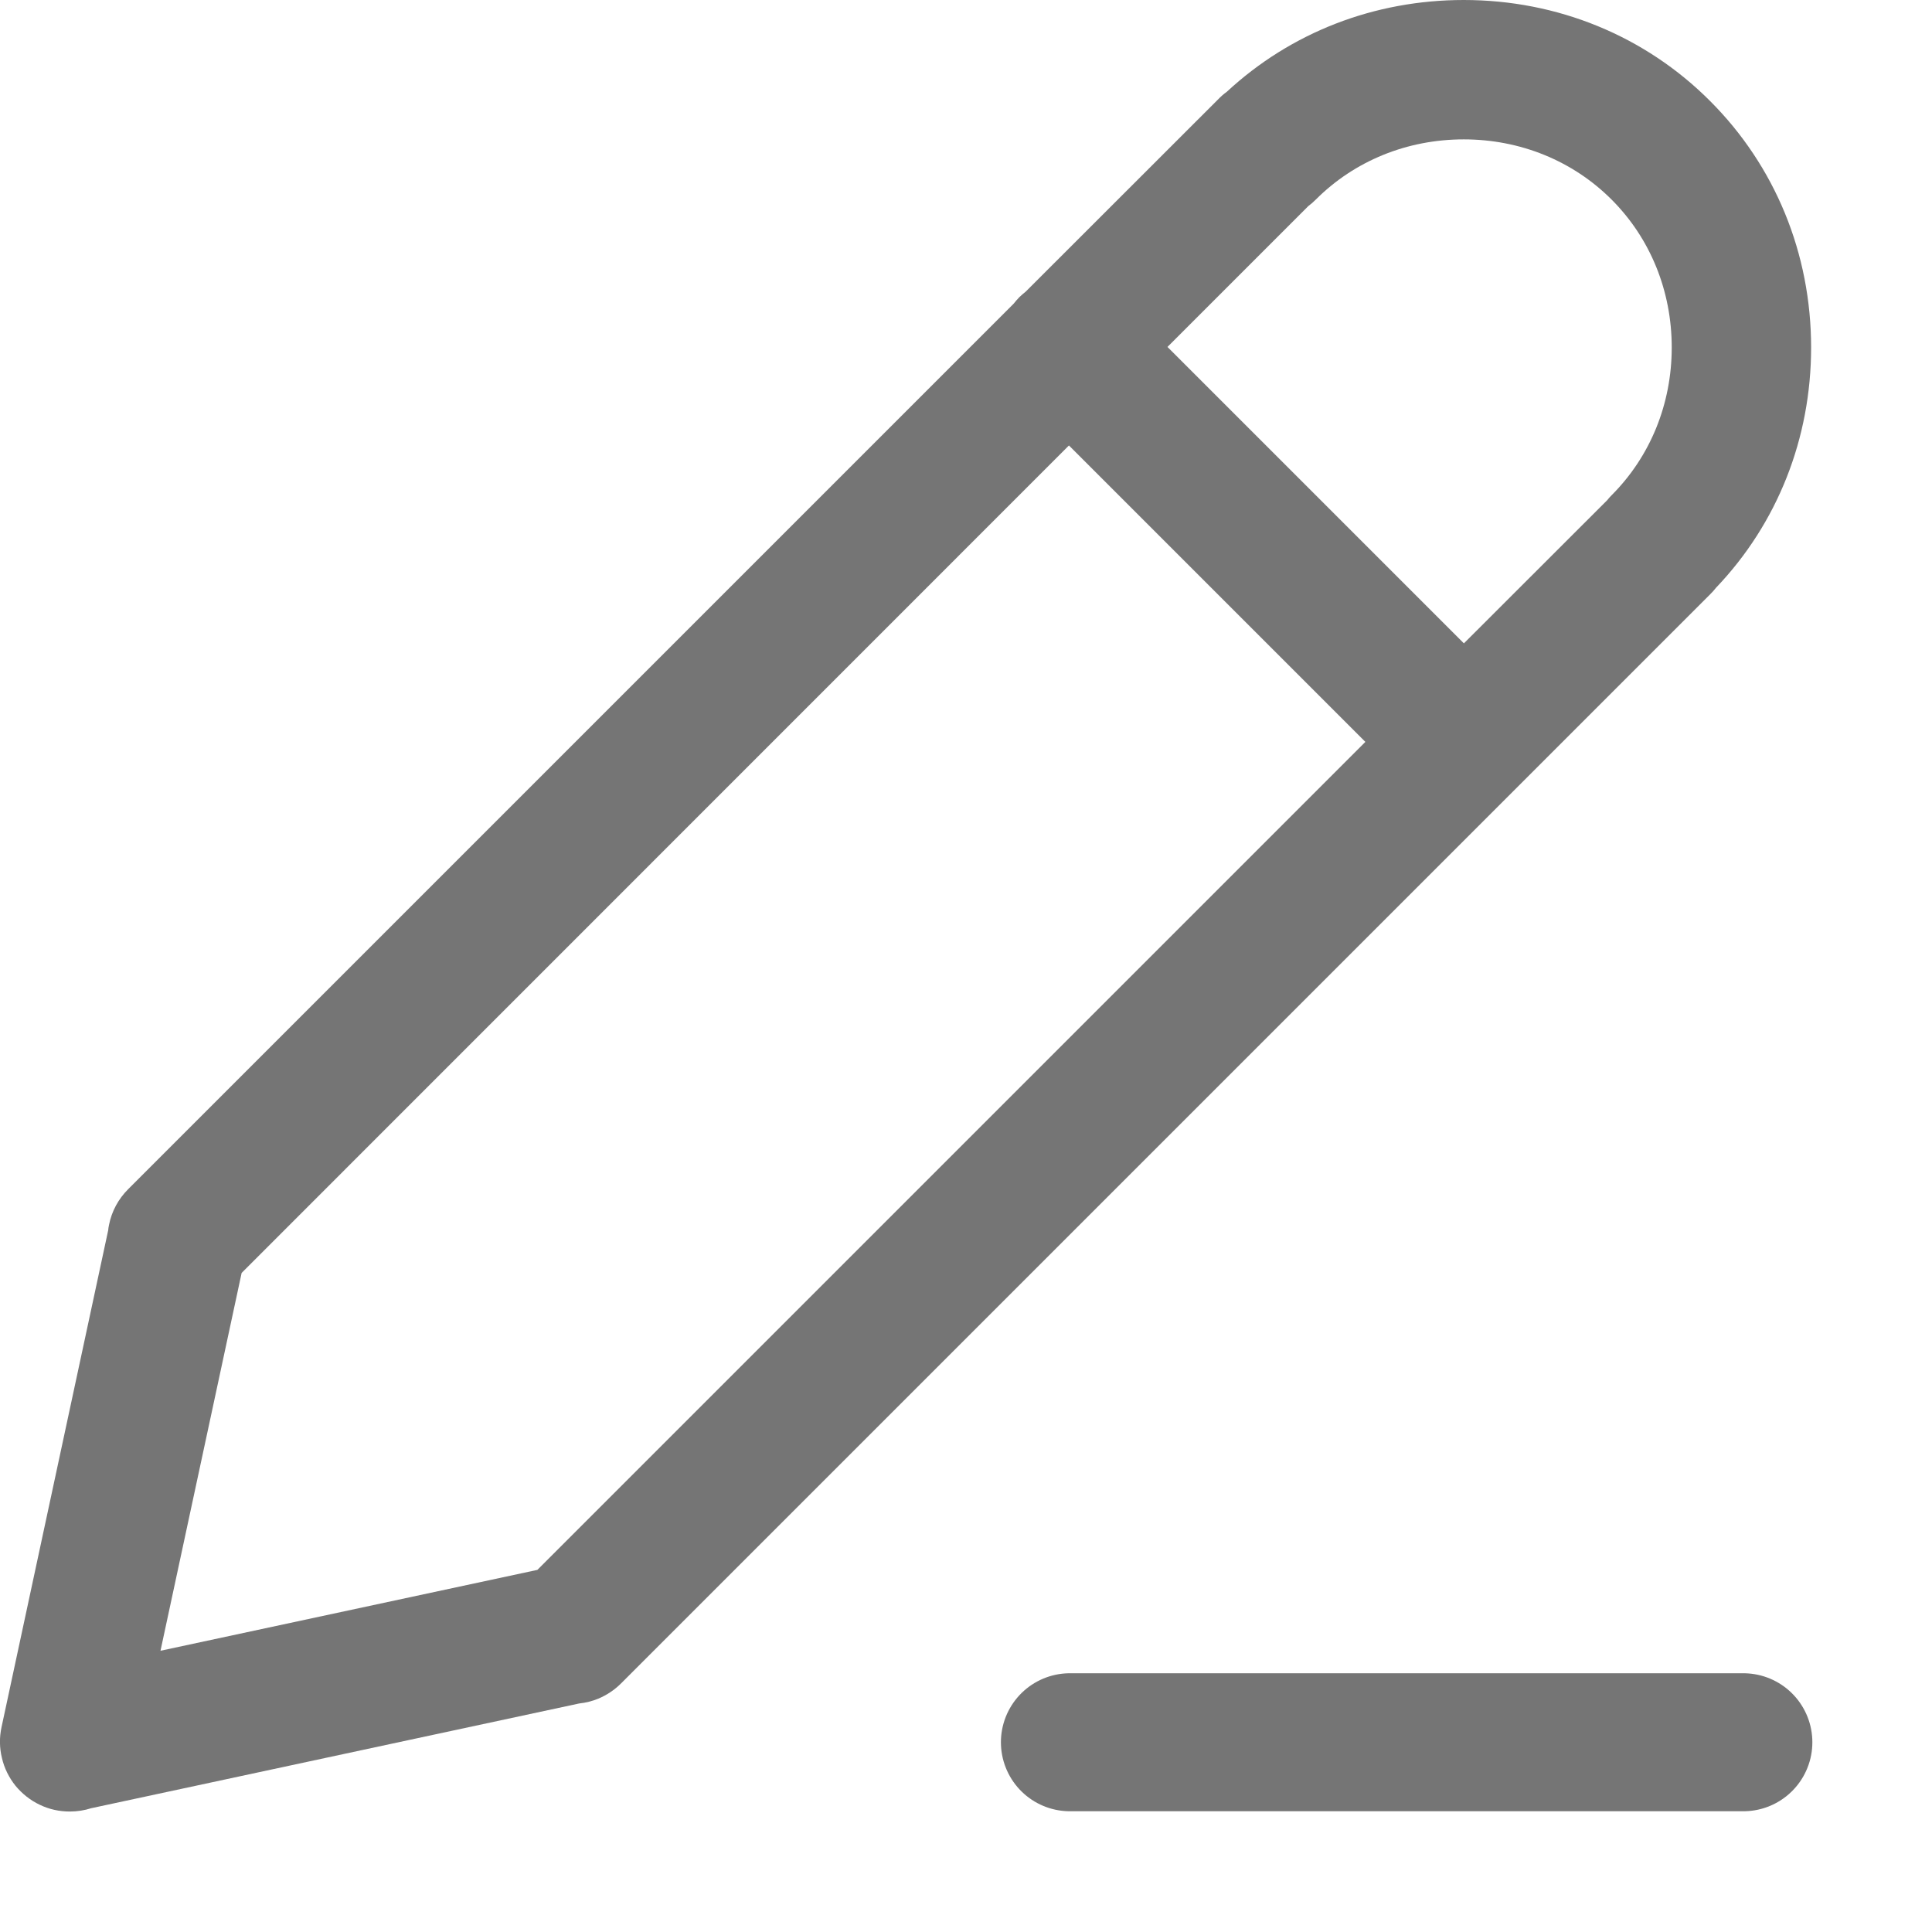
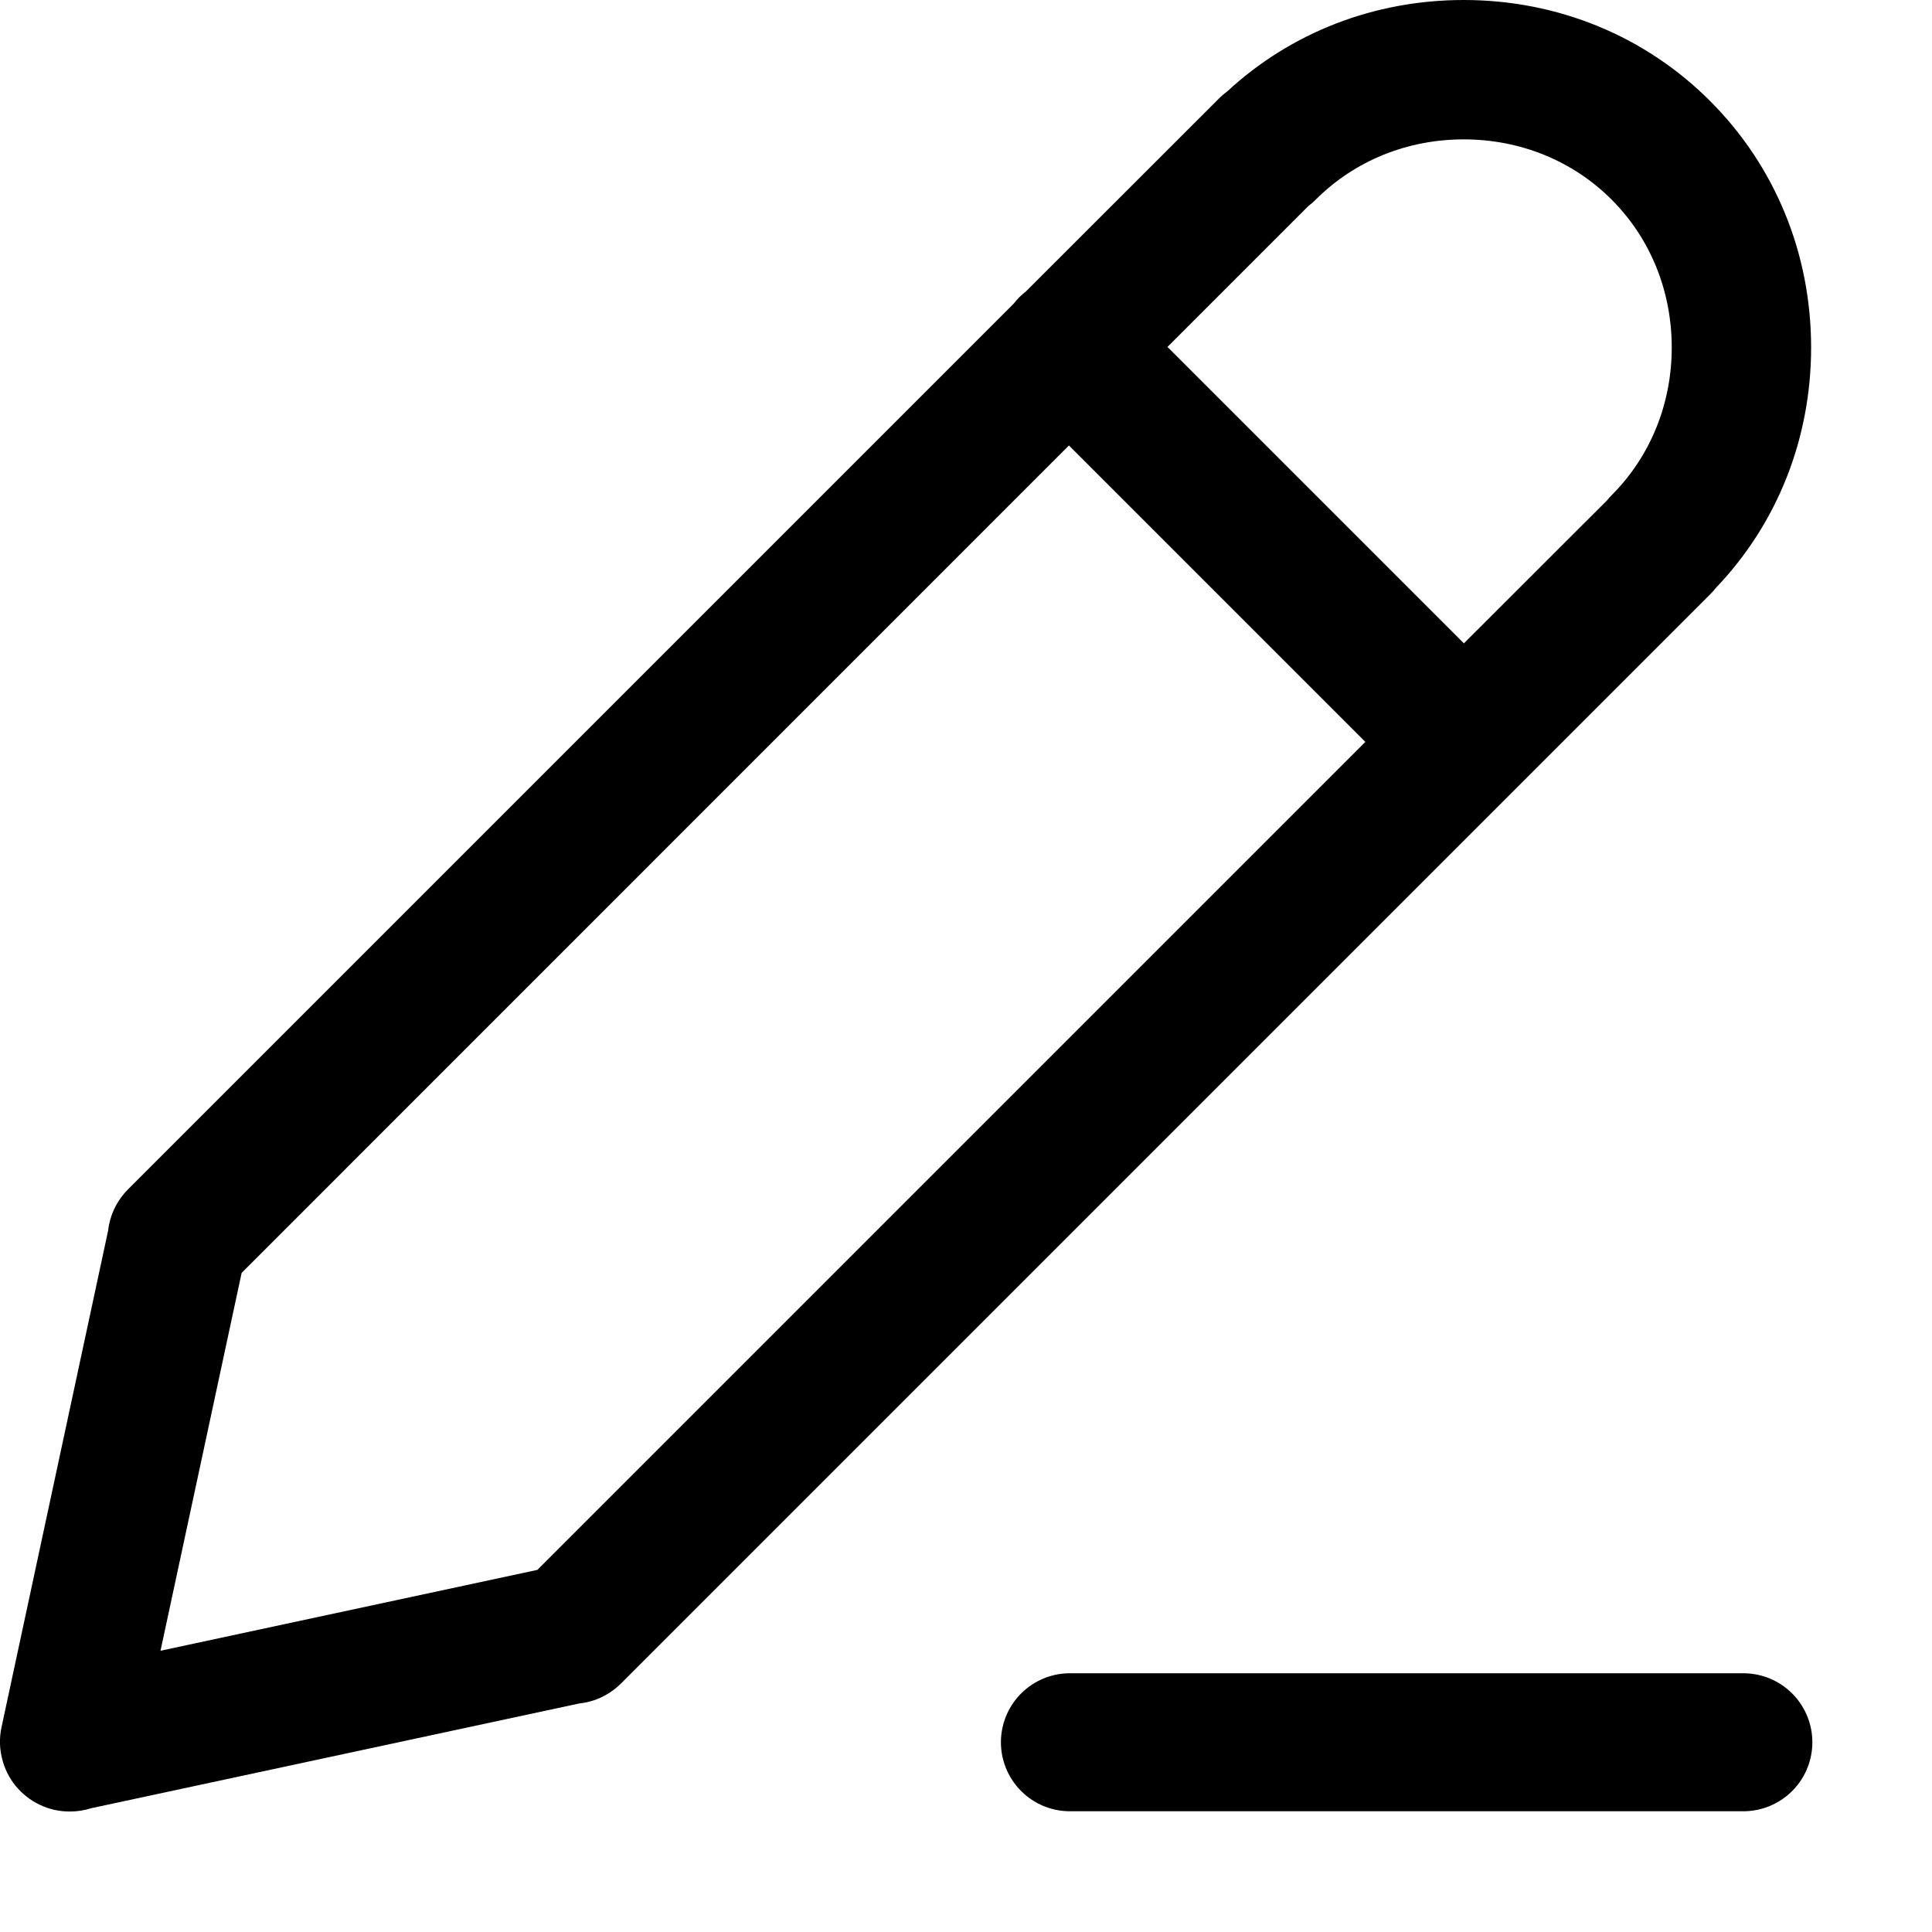
- <svg xmlns="http://www.w3.org/2000/svg" width="14" height="14" viewBox="0 0 14 14" fill="none">
-   <path fill-rule="evenodd" clip-rule="evenodd" d="M0.661 13.103C0.611 13.119 0.559 13.127 0.506 13.127C0.43 13.127 0.356 13.111 0.288 13.078C0.22 13.046 0.16 12.998 0.112 12.94C0.065 12.881 0.031 12.813 0.014 12.739C-0.004 12.666 -0.005 12.59 0.011 12.516L0.784 8.915C0.785 8.902 0.787 8.889 0.79 8.876C0.809 8.778 0.858 8.688 0.928 8.618L7.345 2.201C7.358 2.184 7.372 2.169 7.386 2.154C7.401 2.14 7.416 2.126 7.433 2.113L8.822 0.725C8.843 0.703 8.865 0.683 8.89 0.665C9.354 0.235 9.959 0 10.607 0C11.286 0 11.921 0.26 12.392 0.732C12.864 1.204 13.124 1.838 13.124 2.518C13.124 3.177 12.88 3.793 12.435 4.259C12.422 4.276 12.408 4.291 12.393 4.306L4.5 12.199C4.453 12.246 4.397 12.283 4.336 12.309C4.292 12.327 4.245 12.339 4.197 12.344L0.661 13.103ZM1.163 11.962L3.894 11.376L9.894 5.376L7.746 3.228L1.751 9.224L1.163 11.962ZM8.46 2.514L10.608 4.662L11.646 3.625C11.656 3.612 11.667 3.6 11.678 3.589C11.959 3.308 12.114 2.927 12.114 2.518C12.114 2.108 11.959 1.727 11.678 1.446C11.397 1.165 11.016 1.01 10.607 1.01C10.197 1.01 9.816 1.165 9.535 1.446C9.518 1.463 9.5 1.479 9.481 1.493L8.46 2.514Z" fill="#757575" />
-   <path d="M7.753 12.625H12.633" stroke="#757575" stroke-linecap="round" />
+ <svg xmlns="http://www.w3.org/2000/svg" viewBox="0 0 14 14" fill="none">
+   <path fill-rule="evenodd" clip-rule="evenodd" d="M0.661 13.103C0.611 13.119 0.559 13.127 0.506 13.127C0.43 13.127 0.356 13.111 0.288 13.078C0.22 13.046 0.16 12.998 0.112 12.94C0.065 12.881 0.031 12.813 0.014 12.739C-0.004 12.666 -0.005 12.59 0.011 12.516L0.784 8.915C0.785 8.902 0.787 8.889 0.79 8.876C0.809 8.778 0.858 8.688 0.928 8.618L7.345 2.201C7.358 2.184 7.372 2.169 7.386 2.154C7.401 2.14 7.416 2.126 7.433 2.113L8.822 0.725C8.843 0.703 8.865 0.683 8.89 0.665C9.354 0.235 9.959 0 10.607 0C11.286 0 11.921 0.26 12.392 0.732C12.864 1.204 13.124 1.838 13.124 2.518C13.124 3.177 12.88 3.793 12.435 4.259C12.422 4.276 12.408 4.291 12.393 4.306L4.5 12.199C4.453 12.246 4.397 12.283 4.336 12.309C4.292 12.327 4.245 12.339 4.197 12.344L0.661 13.103ZM1.163 11.962L3.894 11.376L9.894 5.376L7.746 3.228L1.751 9.224L1.163 11.962ZM8.46 2.514L10.608 4.662L11.646 3.625C11.656 3.612 11.667 3.6 11.678 3.589C11.959 3.308 12.114 2.927 12.114 2.518C12.114 2.108 11.959 1.727 11.678 1.446C11.397 1.165 11.016 1.01 10.607 1.01C10.197 1.01 9.816 1.165 9.535 1.446C9.518 1.463 9.5 1.479 9.481 1.493L8.46 2.514Z" fill="currentColor" />
+   <path d="M7.753 12.625H12.633" stroke="currentColor" stroke-linecap="round" />
</svg>
